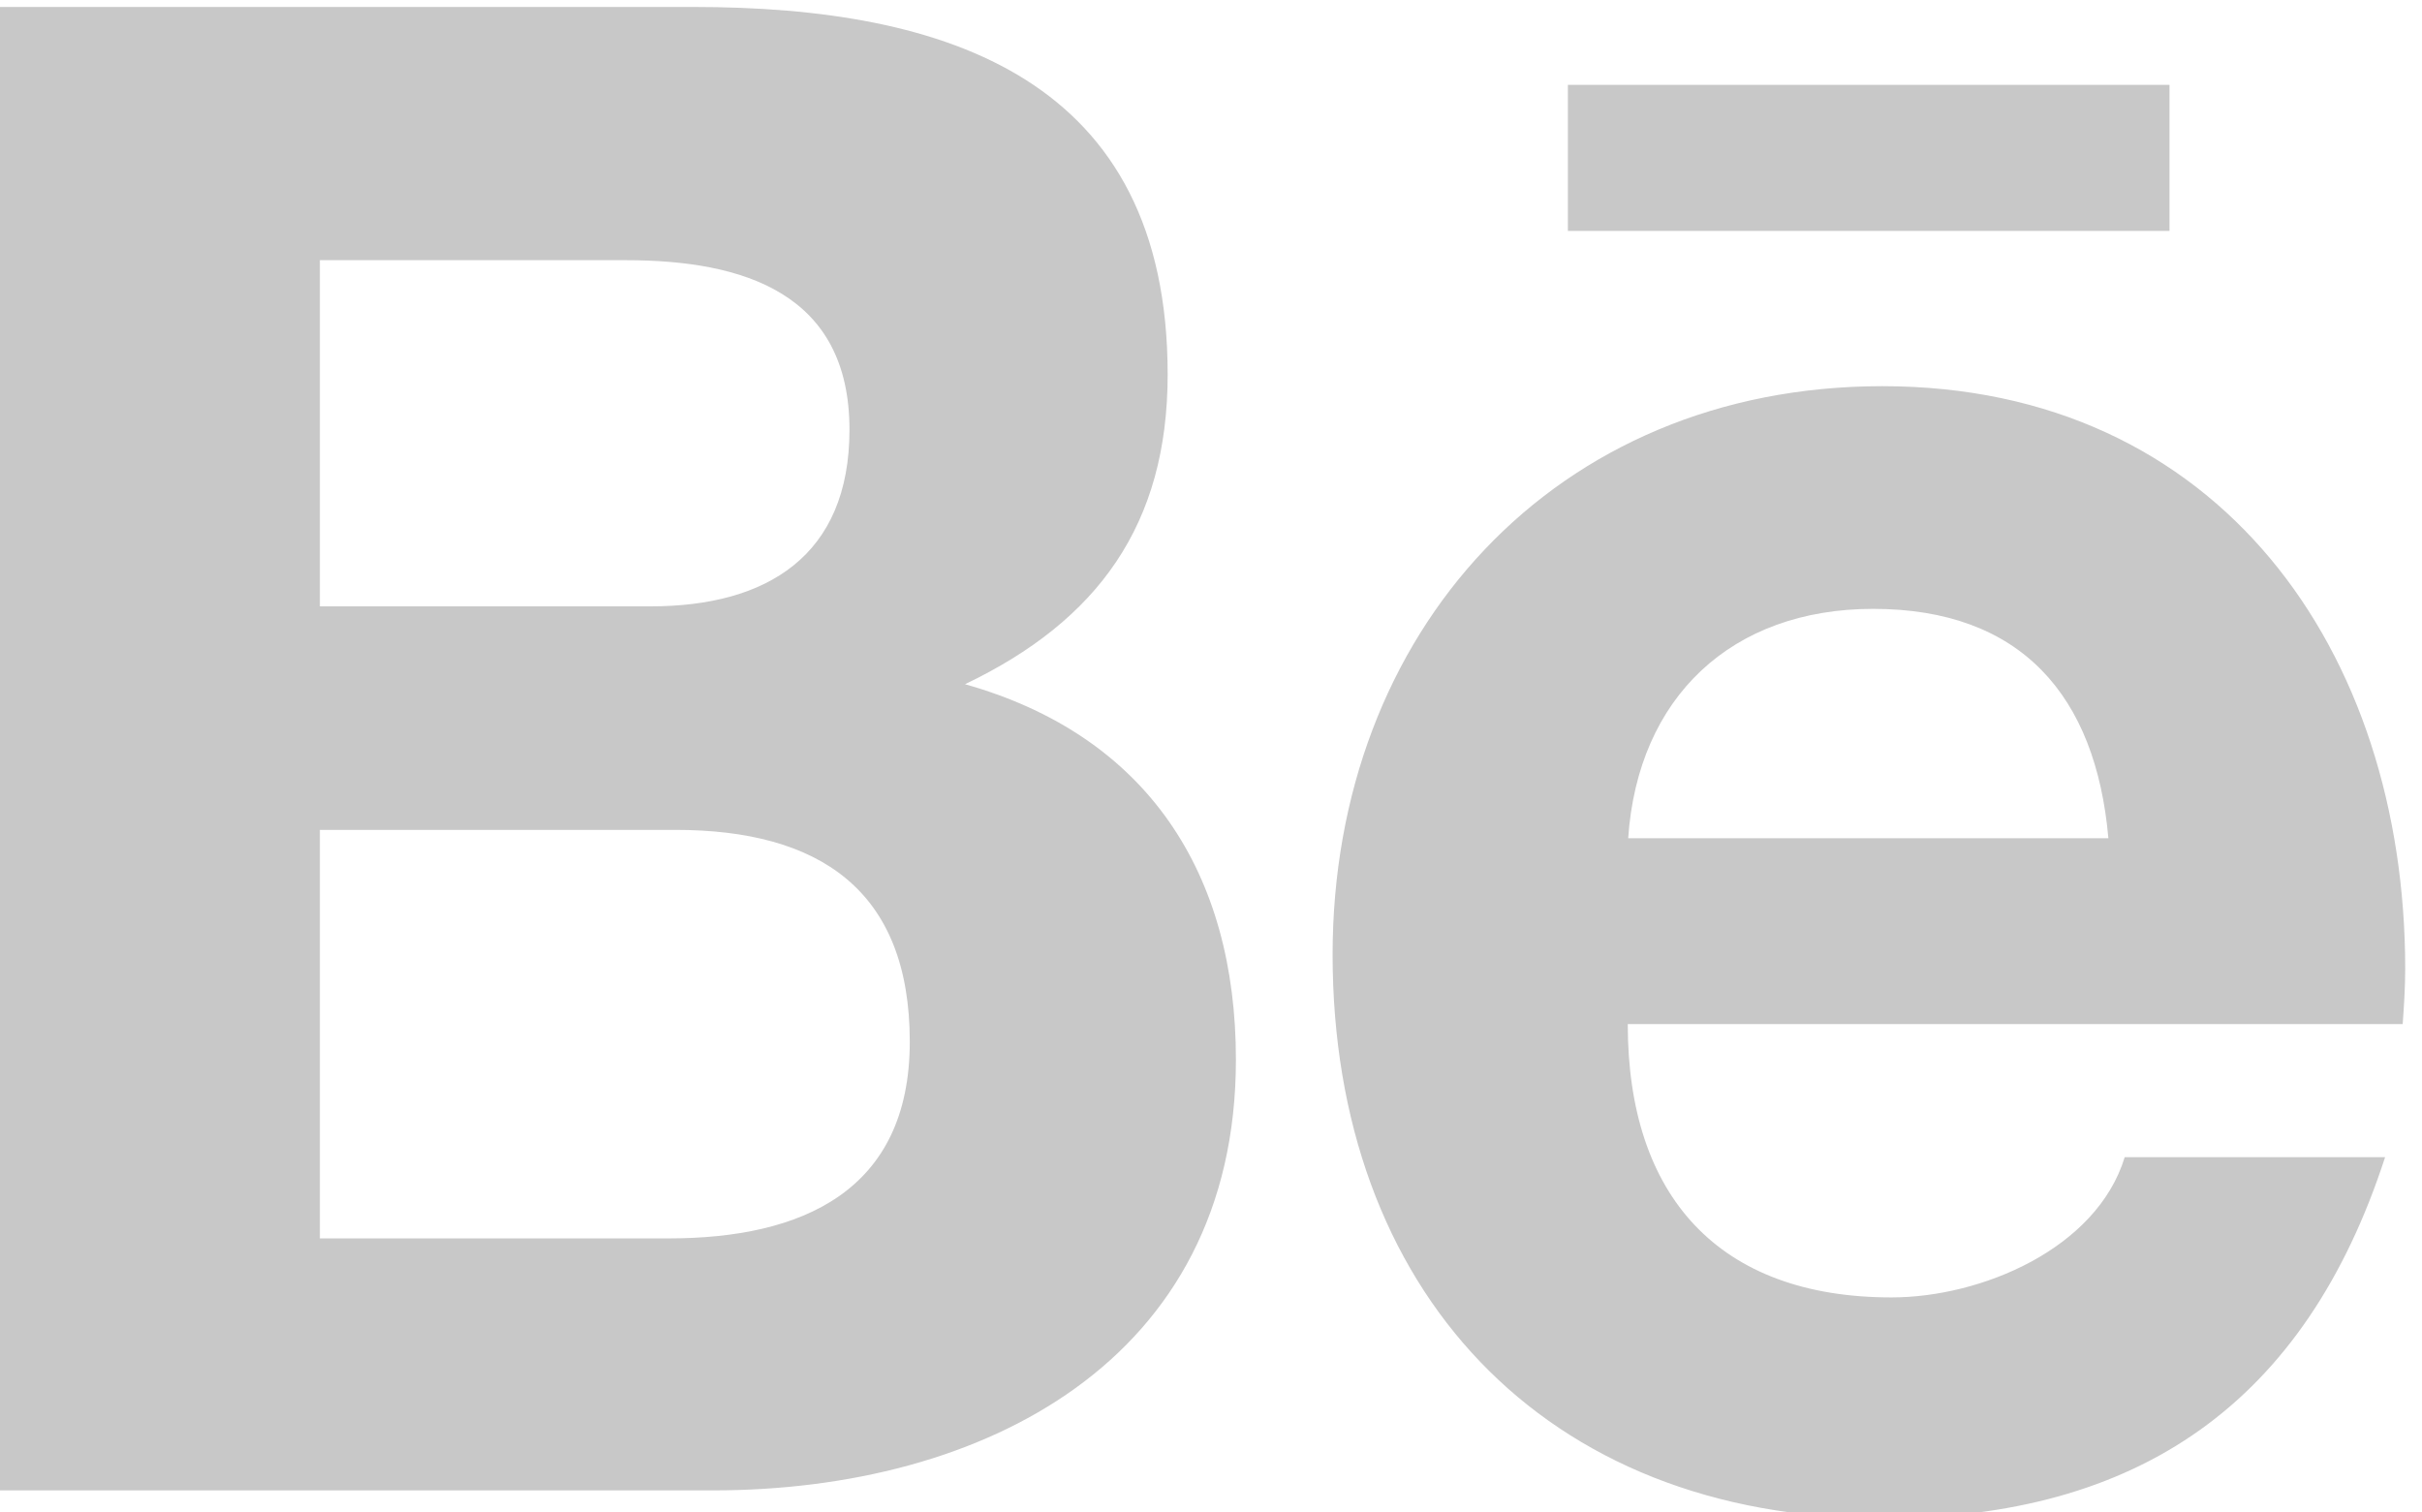
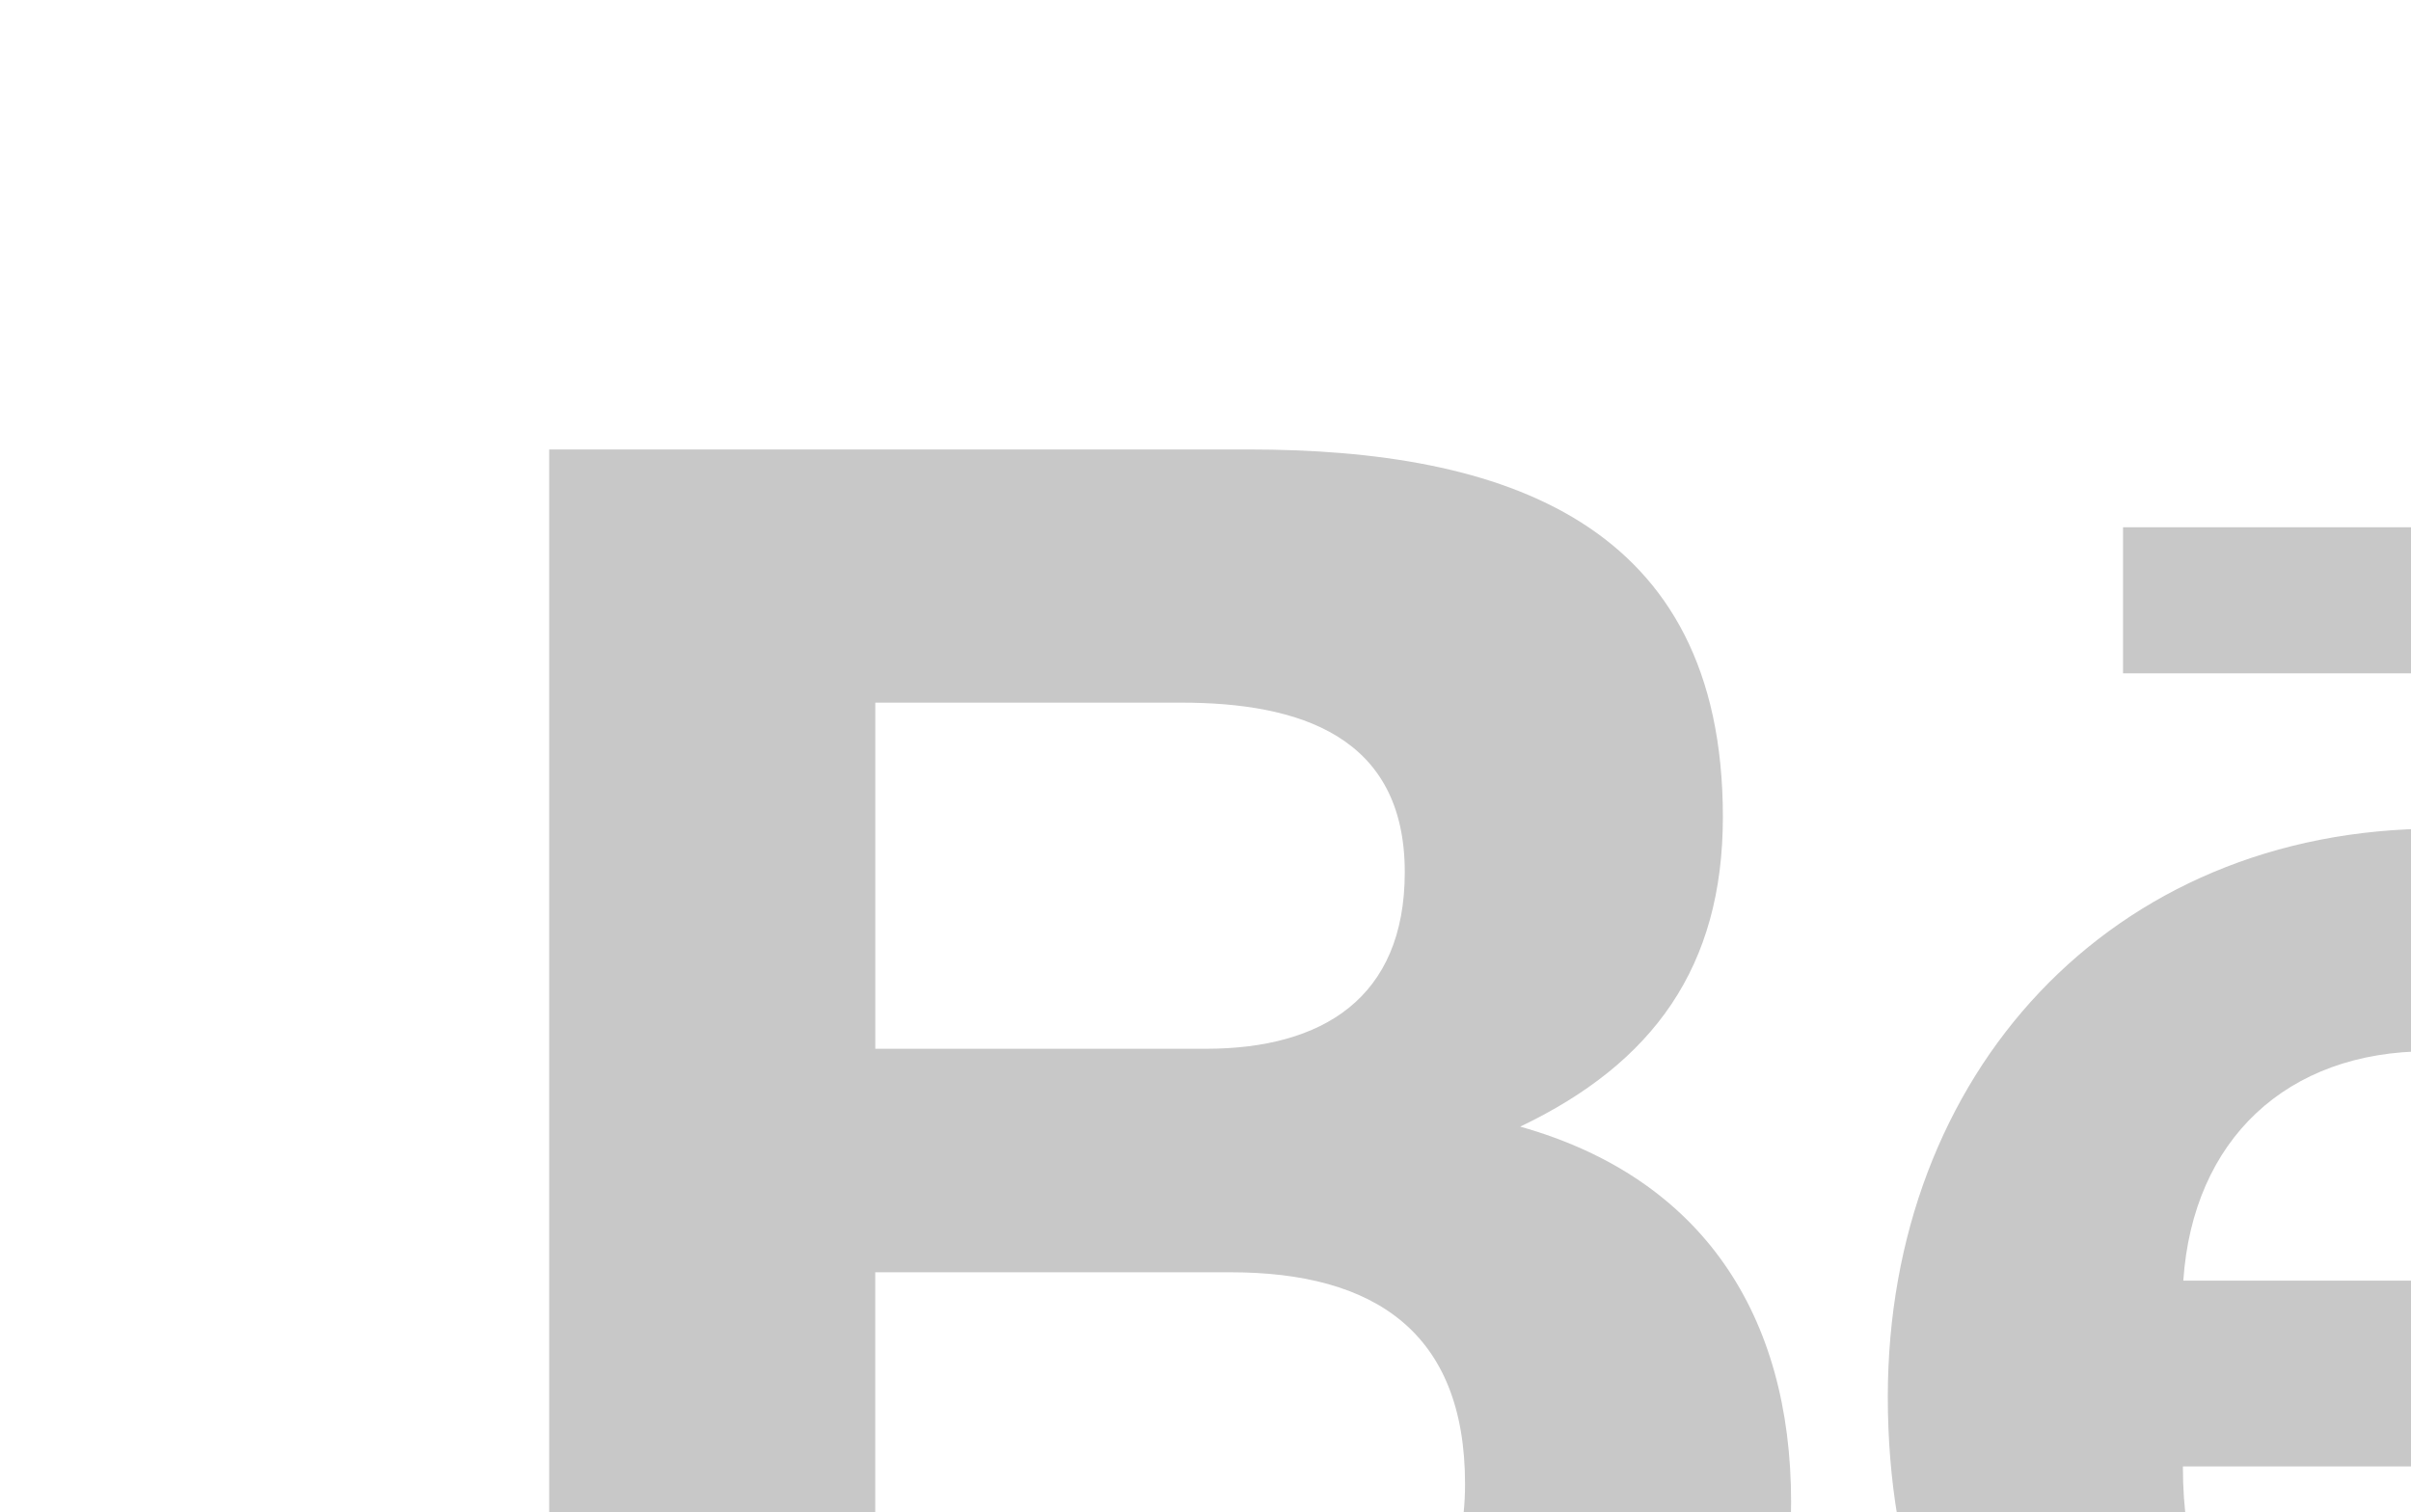
- <svg xmlns="http://www.w3.org/2000/svg" xml:space="preserve" width="149px" height="93px" version="1.1" style="shape-rendering:geometricPrecision; text-rendering:geometricPrecision; image-rendering:optimizeQuality; fill-rule:evenodd; clip-rule:evenodd" viewBox="0 0 149 93.407">
+ <svg xmlns="http://www.w3.org/2000/svg" xml:space="preserve" width="464px" height="291px" version="1.1" style="shape-rendering:geometricPrecision; text-rendering:geometricPrecision; image-rendering:optimizeQuality; fill-rule:evenodd; clip-rule:evenodd" viewBox="0 0 464 290.88">
  <defs>
    <style type="text/css">
   
    .fil0 {fill:#C8C8C8;fill-rule:nonzero}
   
  </style>
  </defs>
  <g id="Camada_x0020_1">
-     <path class="fil0" d="M59.302 42.284c8.226,-3.932 12.52,-9.881 12.52,-19.142 0,-18.263 -13.606,-22.712 -29.308,-22.712l-43.226 0 0 91.676 44.442 0.001c16.658,0 32.309,-7.993 32.309,-26.618 0,-11.512 -5.458,-20.022 -16.737,-23.204l0 -0.001zm-39.863 -26.204l18.91 0c7.268,0 13.813,2.044 13.813,10.477 0,7.786 -5.095,10.916 -12.287,10.916l-20.436 0 0 -21.393zm21.549 60.454l-21.549 0 0 -25.247 21.963 0c8.872,0 14.486,3.699 14.486,13.089 0,9.261 -6.7,12.158 -14.9,12.158zm92.737 -62.265l-37.173 0 0 -9.027 37.173 0 0 9.028 0 -0.001zm14.563 45.606c0,-19.634 -11.485,-36.009 -32.309,-36.009 -20.229,0 -33.965,15.21 -33.965,35.129 0,20.668 13.012,34.844 33.965,34.844 15.857,0 26.127,-7.139 31.067,-22.324l-16.089 0c-1.733,5.666 -8.873,8.666 -14.409,8.666 -10.683,0 -16.297,-6.26 -16.297,-16.892l47.882 0c0.078,-1.086 0.155,-2.25 0.155,-3.414zm-48.011 -8.071c0.595,-8.717 6.39,-14.176 15.133,-14.176 9.157,0 13.762,5.381 14.538,14.176l-29.671 0z" />
+     <path class="fil0" d="M292.58 216.78c25.62,-12.24 38.99,-30.77 38.99,-59.61 0,-56.87 -42.37,-70.72 -91.27,-70.72l-134.61 0 0 285.48 138.4 0.01c51.87,0 100.61,-24.9 100.61,-82.9 0,-35.84 -16.99,-62.35 -52.12,-72.25l0 -0.01 0 0zm-124.13 -81.6l58.88 0c22.64,0 43.02,6.37 43.02,32.63 0,24.24 -15.87,33.99 -38.26,33.99l-63.64 0 0 -66.62zm67.1 188.26l-67.11 0 0 -78.62 68.4 0c27.63,0 45.11,11.52 45.11,40.76 0,28.84 -20.87,37.86 -46.4,37.86zm288.79 -193.9l-115.76 0 0 -28.11 115.76 0 0 28.11 0 0zm45.35 142.02c0,-61.14 -35.77,-112.13 -100.61,-112.13 -63,0 -105.77,47.36 -105.77,109.39 0,64.36 40.52,108.51 105.77,108.51 49.38,0 81.36,-22.23 96.74,-69.52l-50.1 0c-5.4,17.64 -27.63,26.99 -44.87,26.99 -33.27,0 -50.75,-19.5 -50.75,-52.61l149.11 0c0.24,-3.38 0.48,-7 0.48,-10.63l0 0zm-149.51 -25.13c1.85,-27.15 19.9,-44.15 47.13,-44.15 28.51,0 42.85,16.76 45.27,44.15l-92.4 0 0 0z" />
  </g>
</svg>
